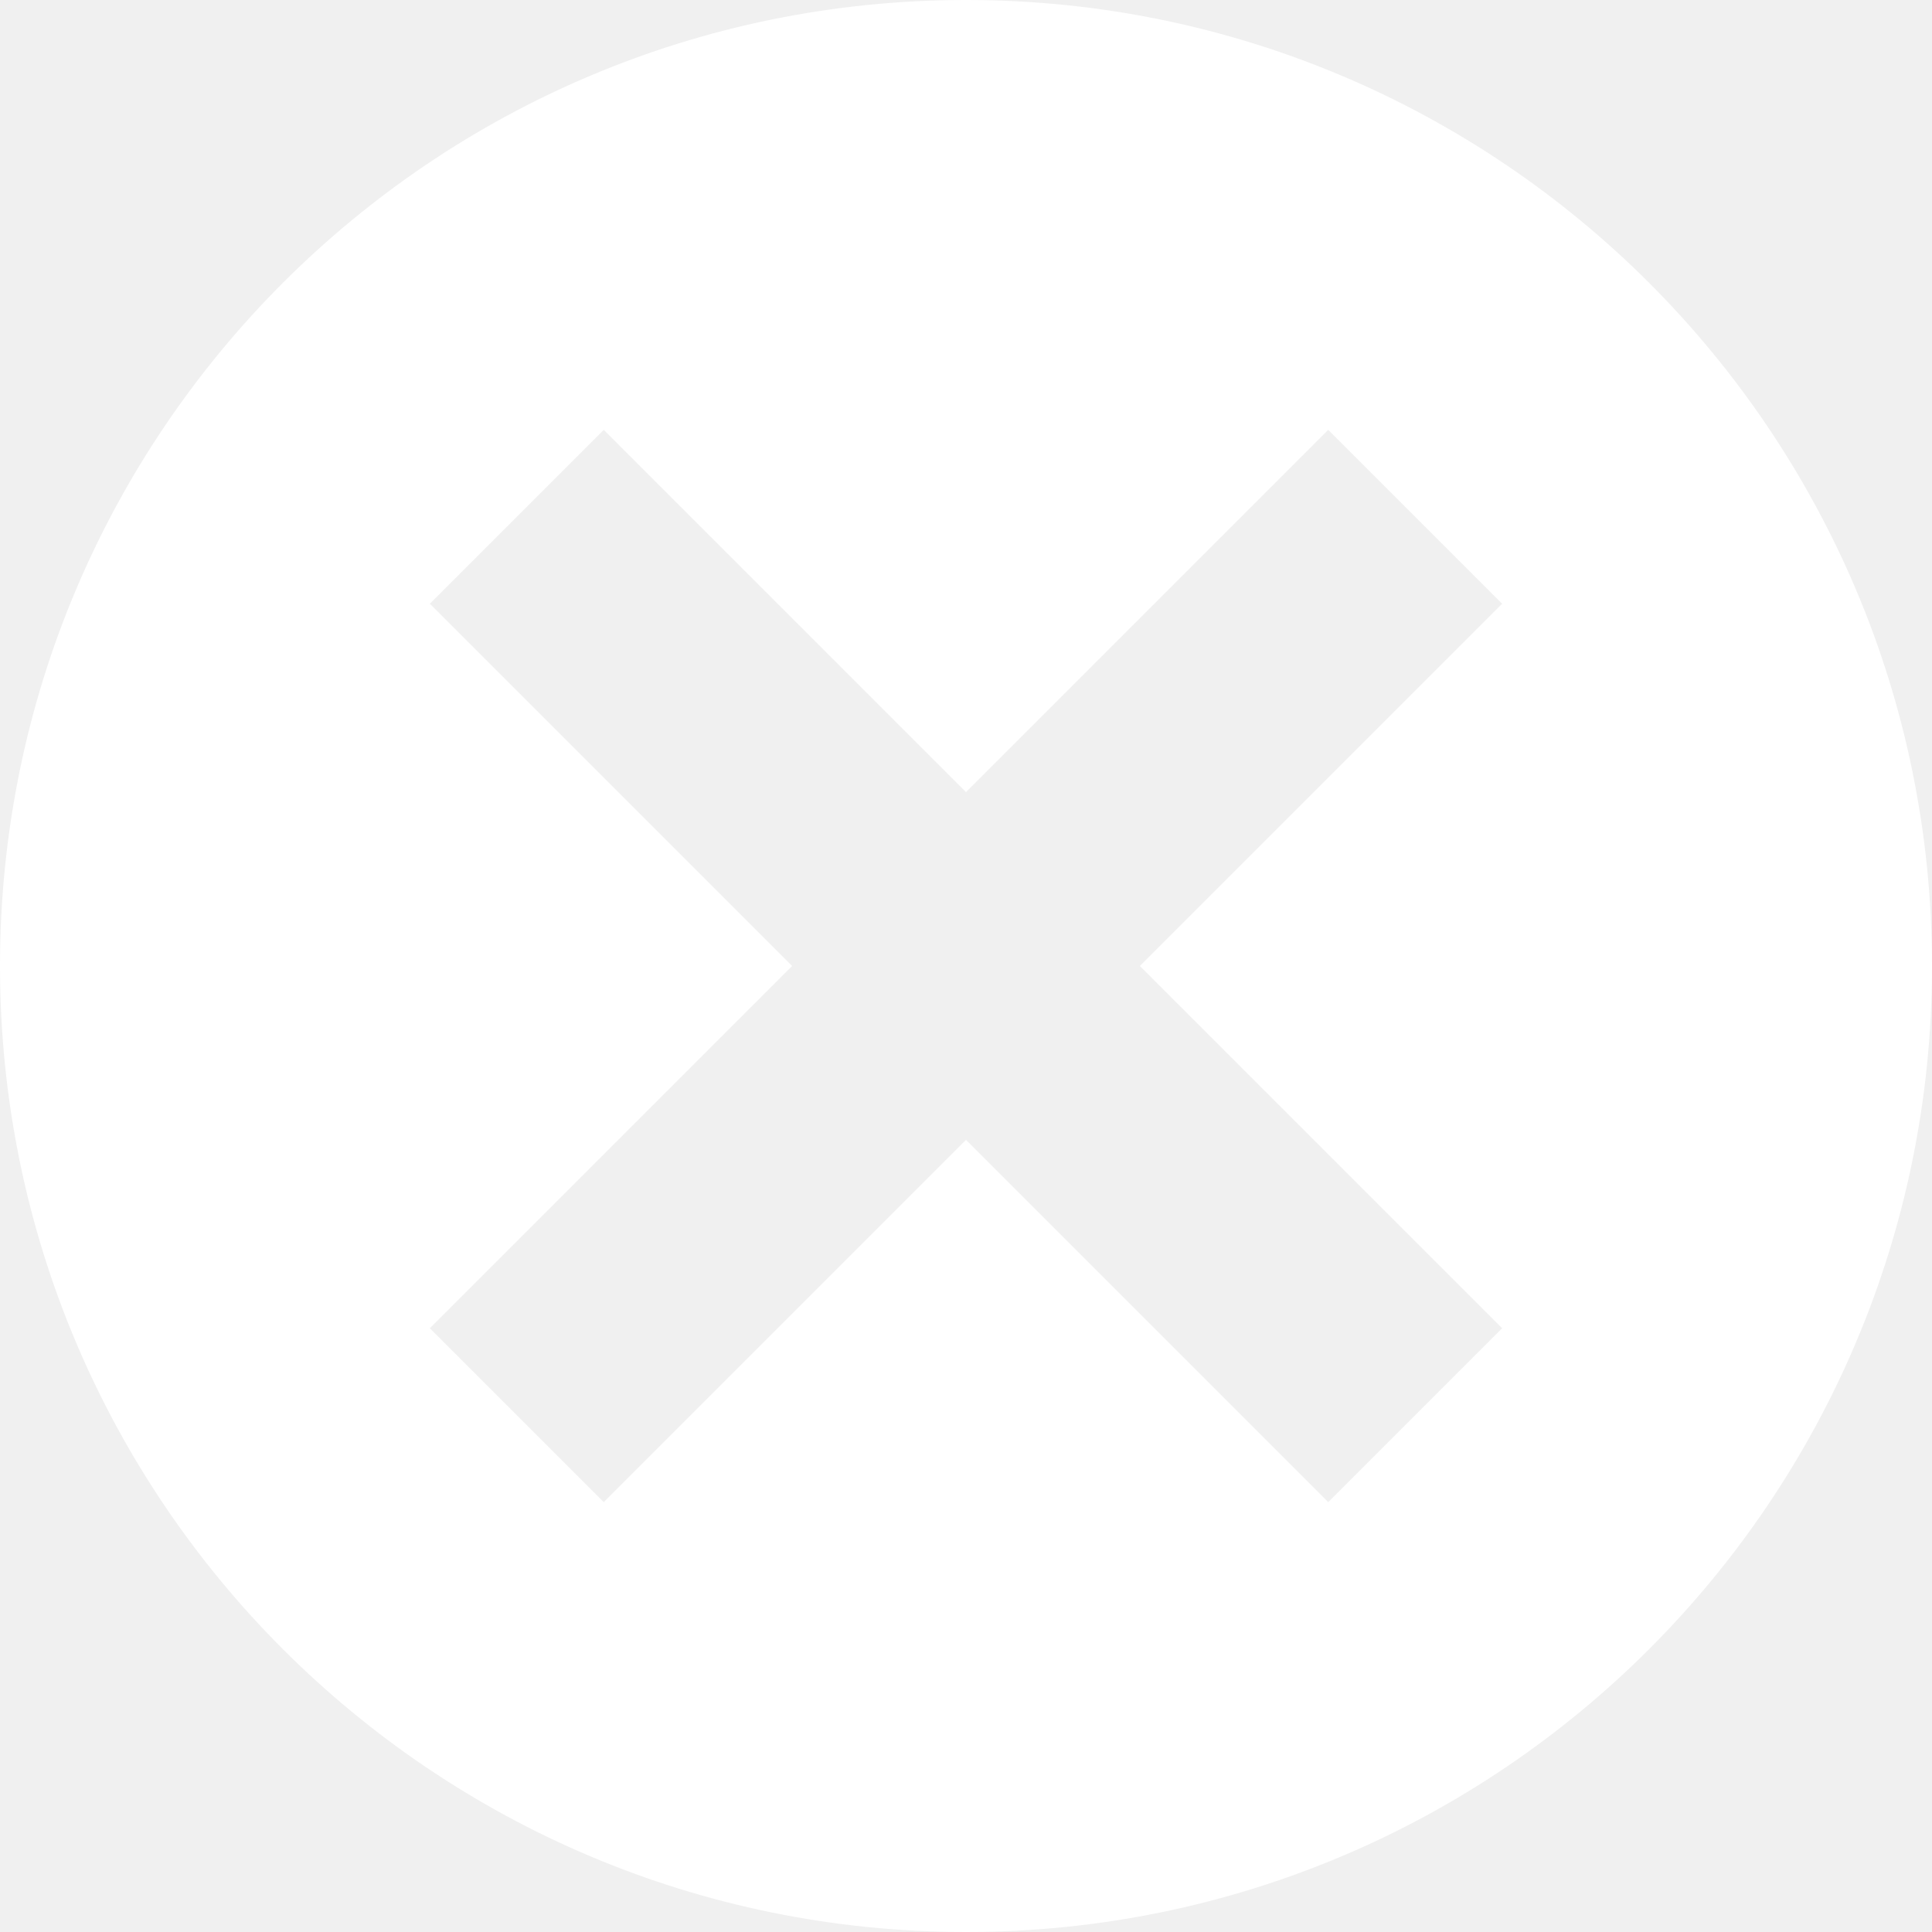
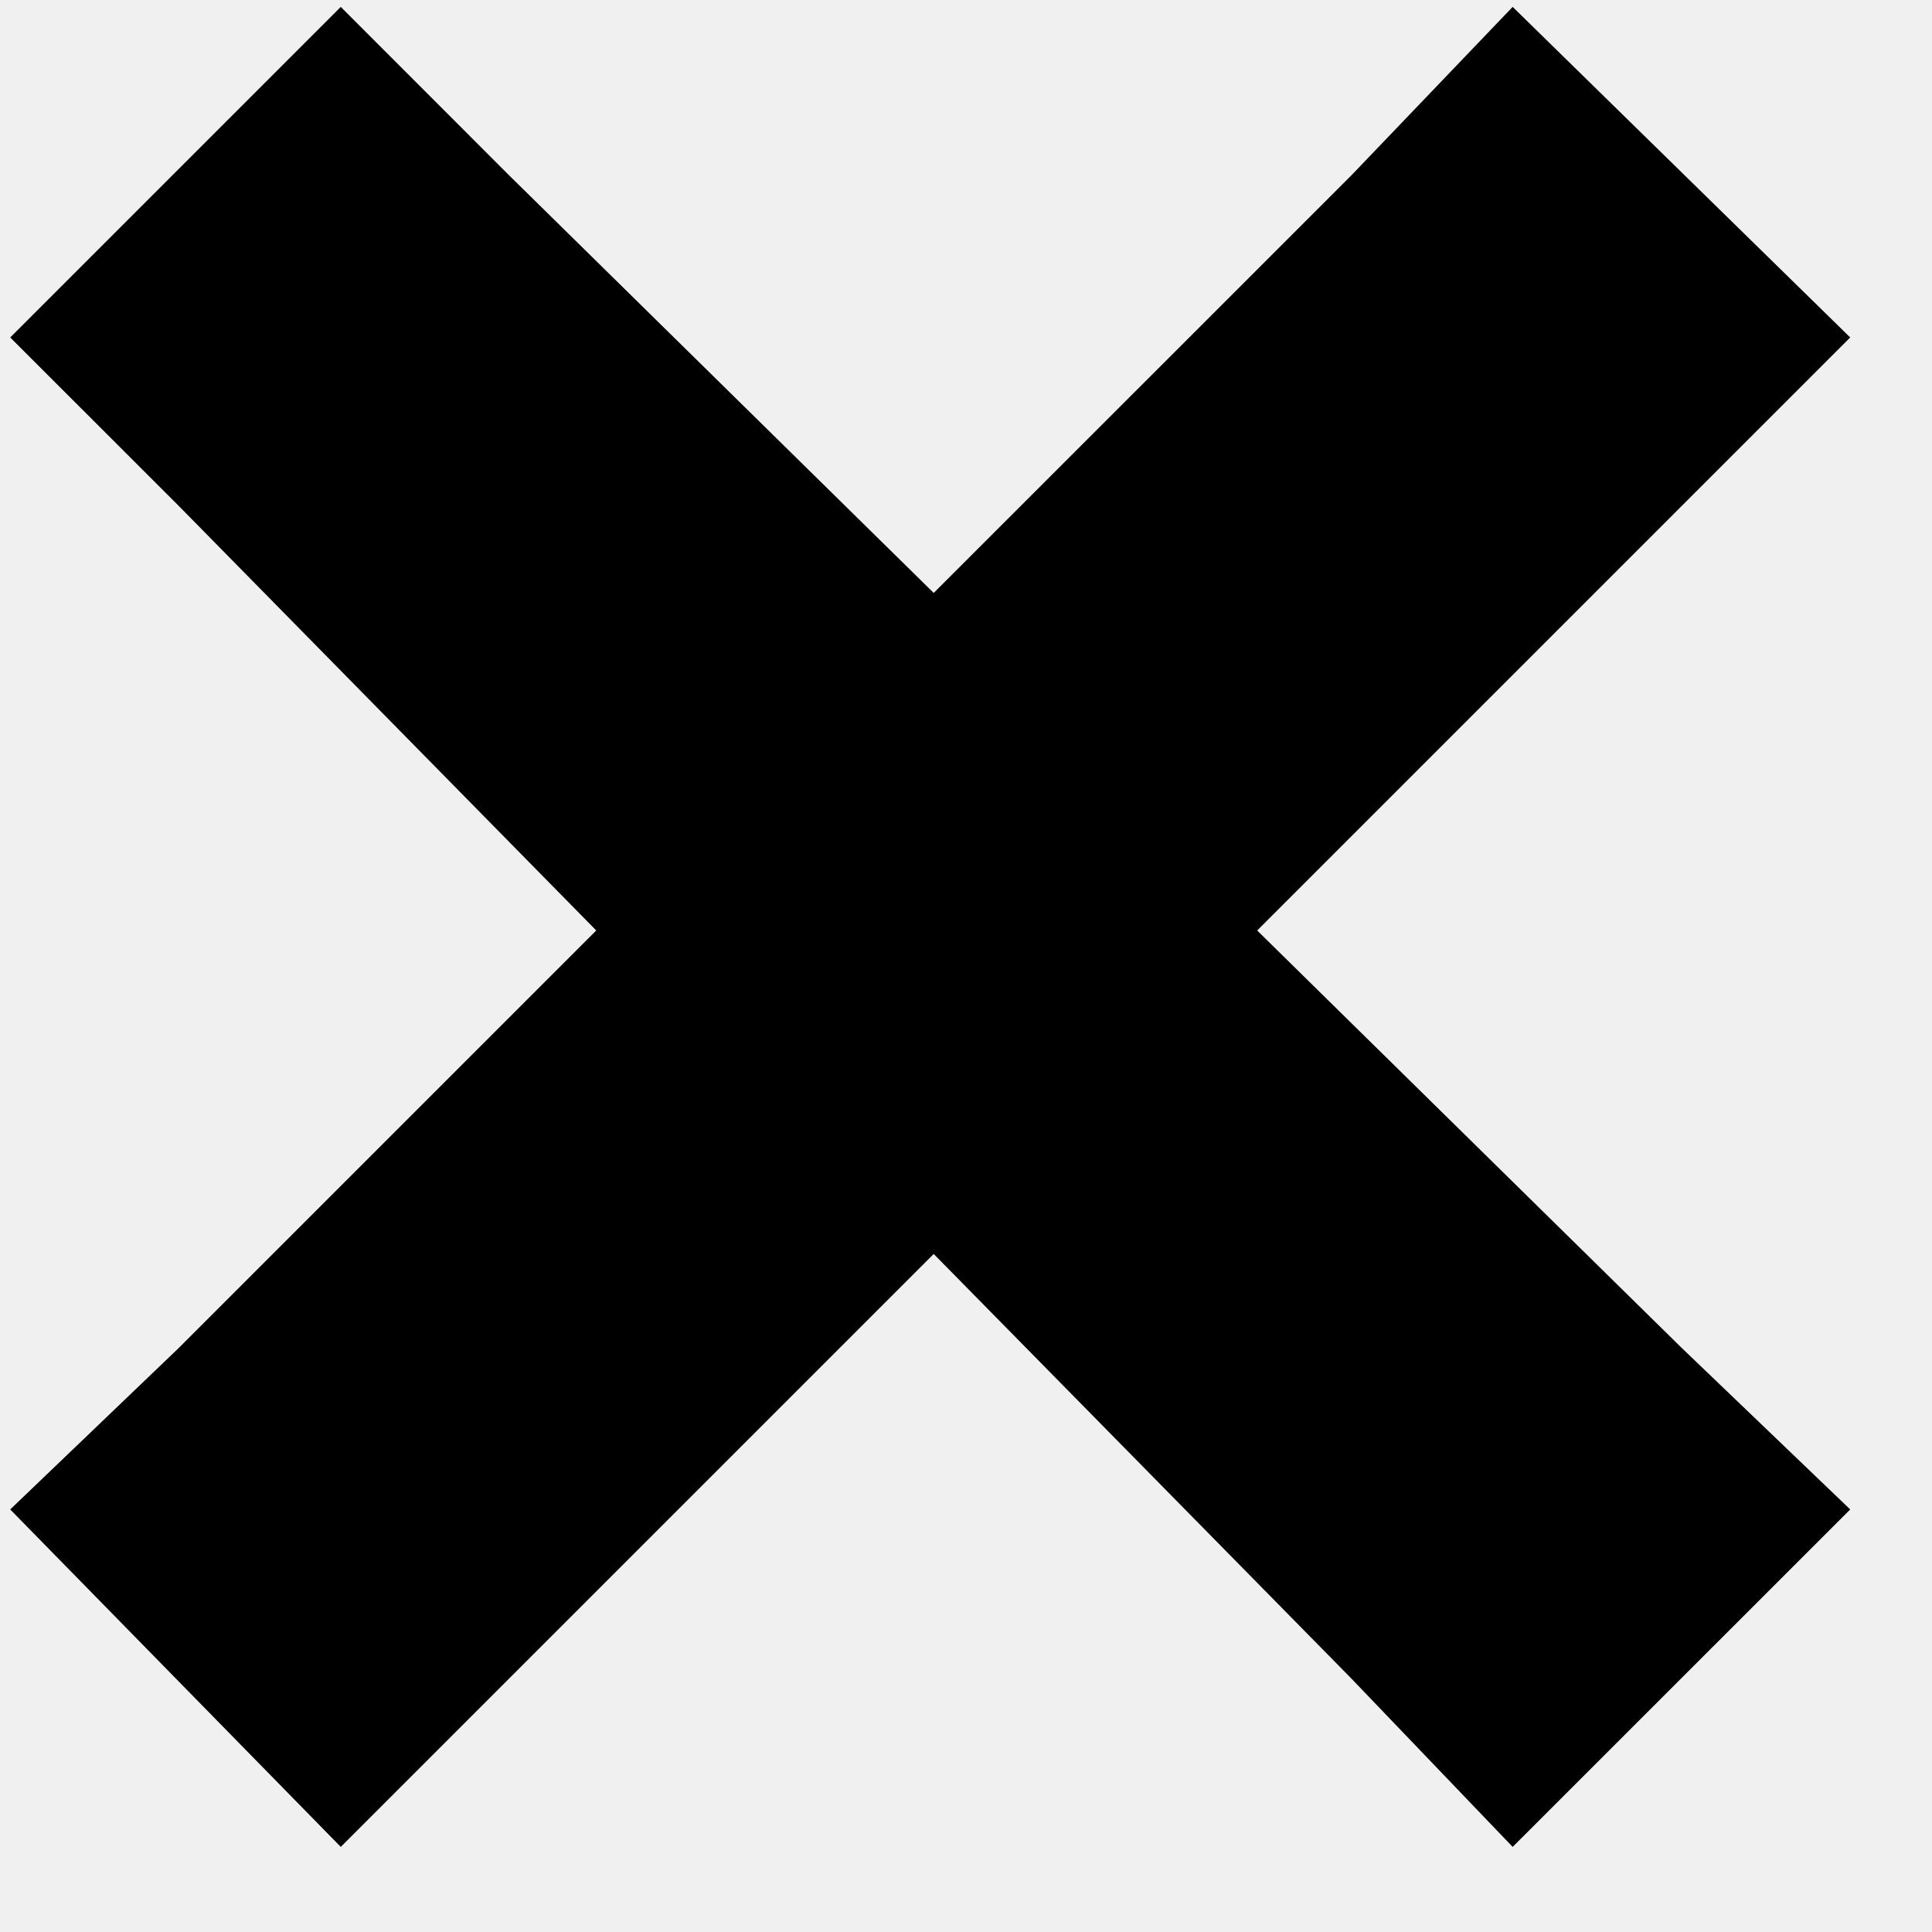
- <svg xmlns="http://www.w3.org/2000/svg" width="50" height="50" viewBox="0 0 50 50" fill="none">
-   <path d="M25 0C11.188 0 0 11.188 0 25C0 38.812 11.188 50 25 50C38.812 50 50 38.812 50 25C50 11.188 38.812 0 25 0ZM15.625 11.125L25 20.5L34.375 11.125L38.875 15.625L29.5 25L38.875 34.375L34.375 38.875L25 29.5L15.625 38.875L11.125 34.375L20.5 25L11.125 15.625L15.625 11.125Z" fill="white" />
+ <svg xmlns="http://www.w3.org/2000/svg" width="21" height="21" viewBox="0 0 21 21" fill="none">
+   <path d="M3.704 0.075L0.111 3.668L1.946 5.502L6.481 10.114L1.946 14.649L0.111 16.407L3.704 20.075L5.538 18.241L10.149 13.63L14.685 18.241L16.442 20.075L20.111 16.407L18.277 14.649L13.665 10.114L18.277 5.502L20.111 3.668L16.442 0.075L14.685 1.91L10.149 6.445L5.538 1.91L3.704 0.075Z" fill="black" />
</svg>
